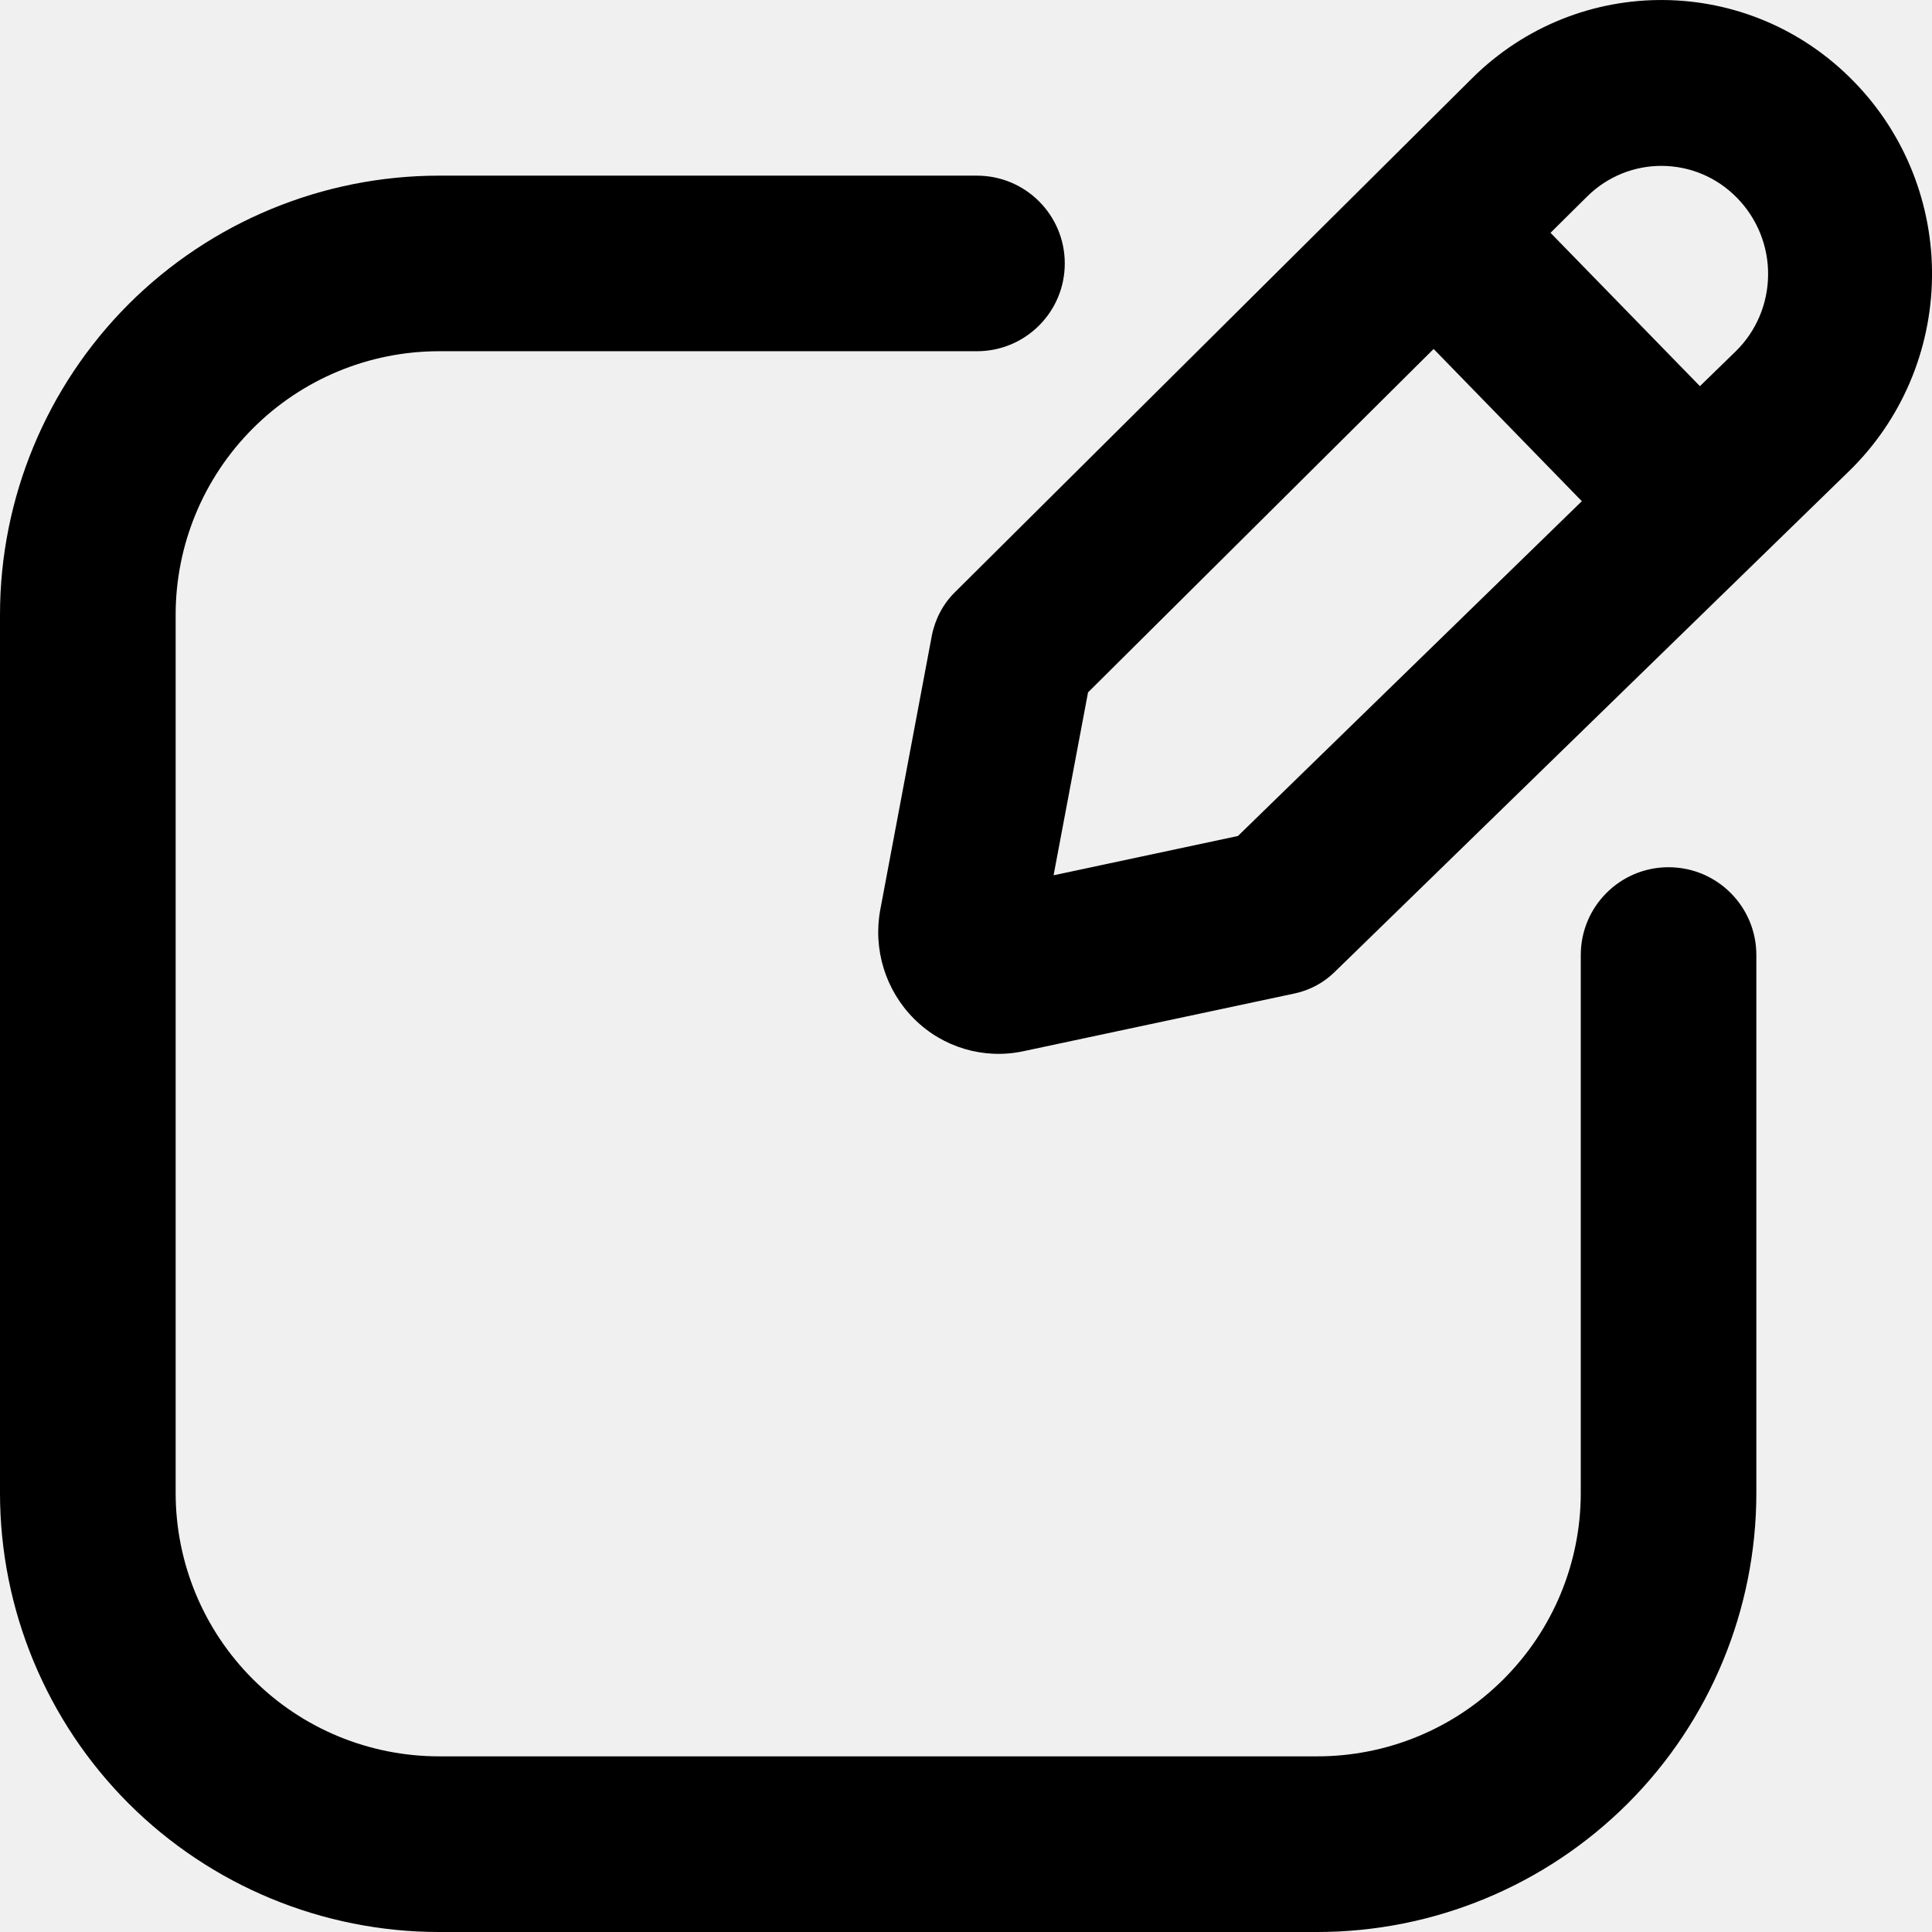
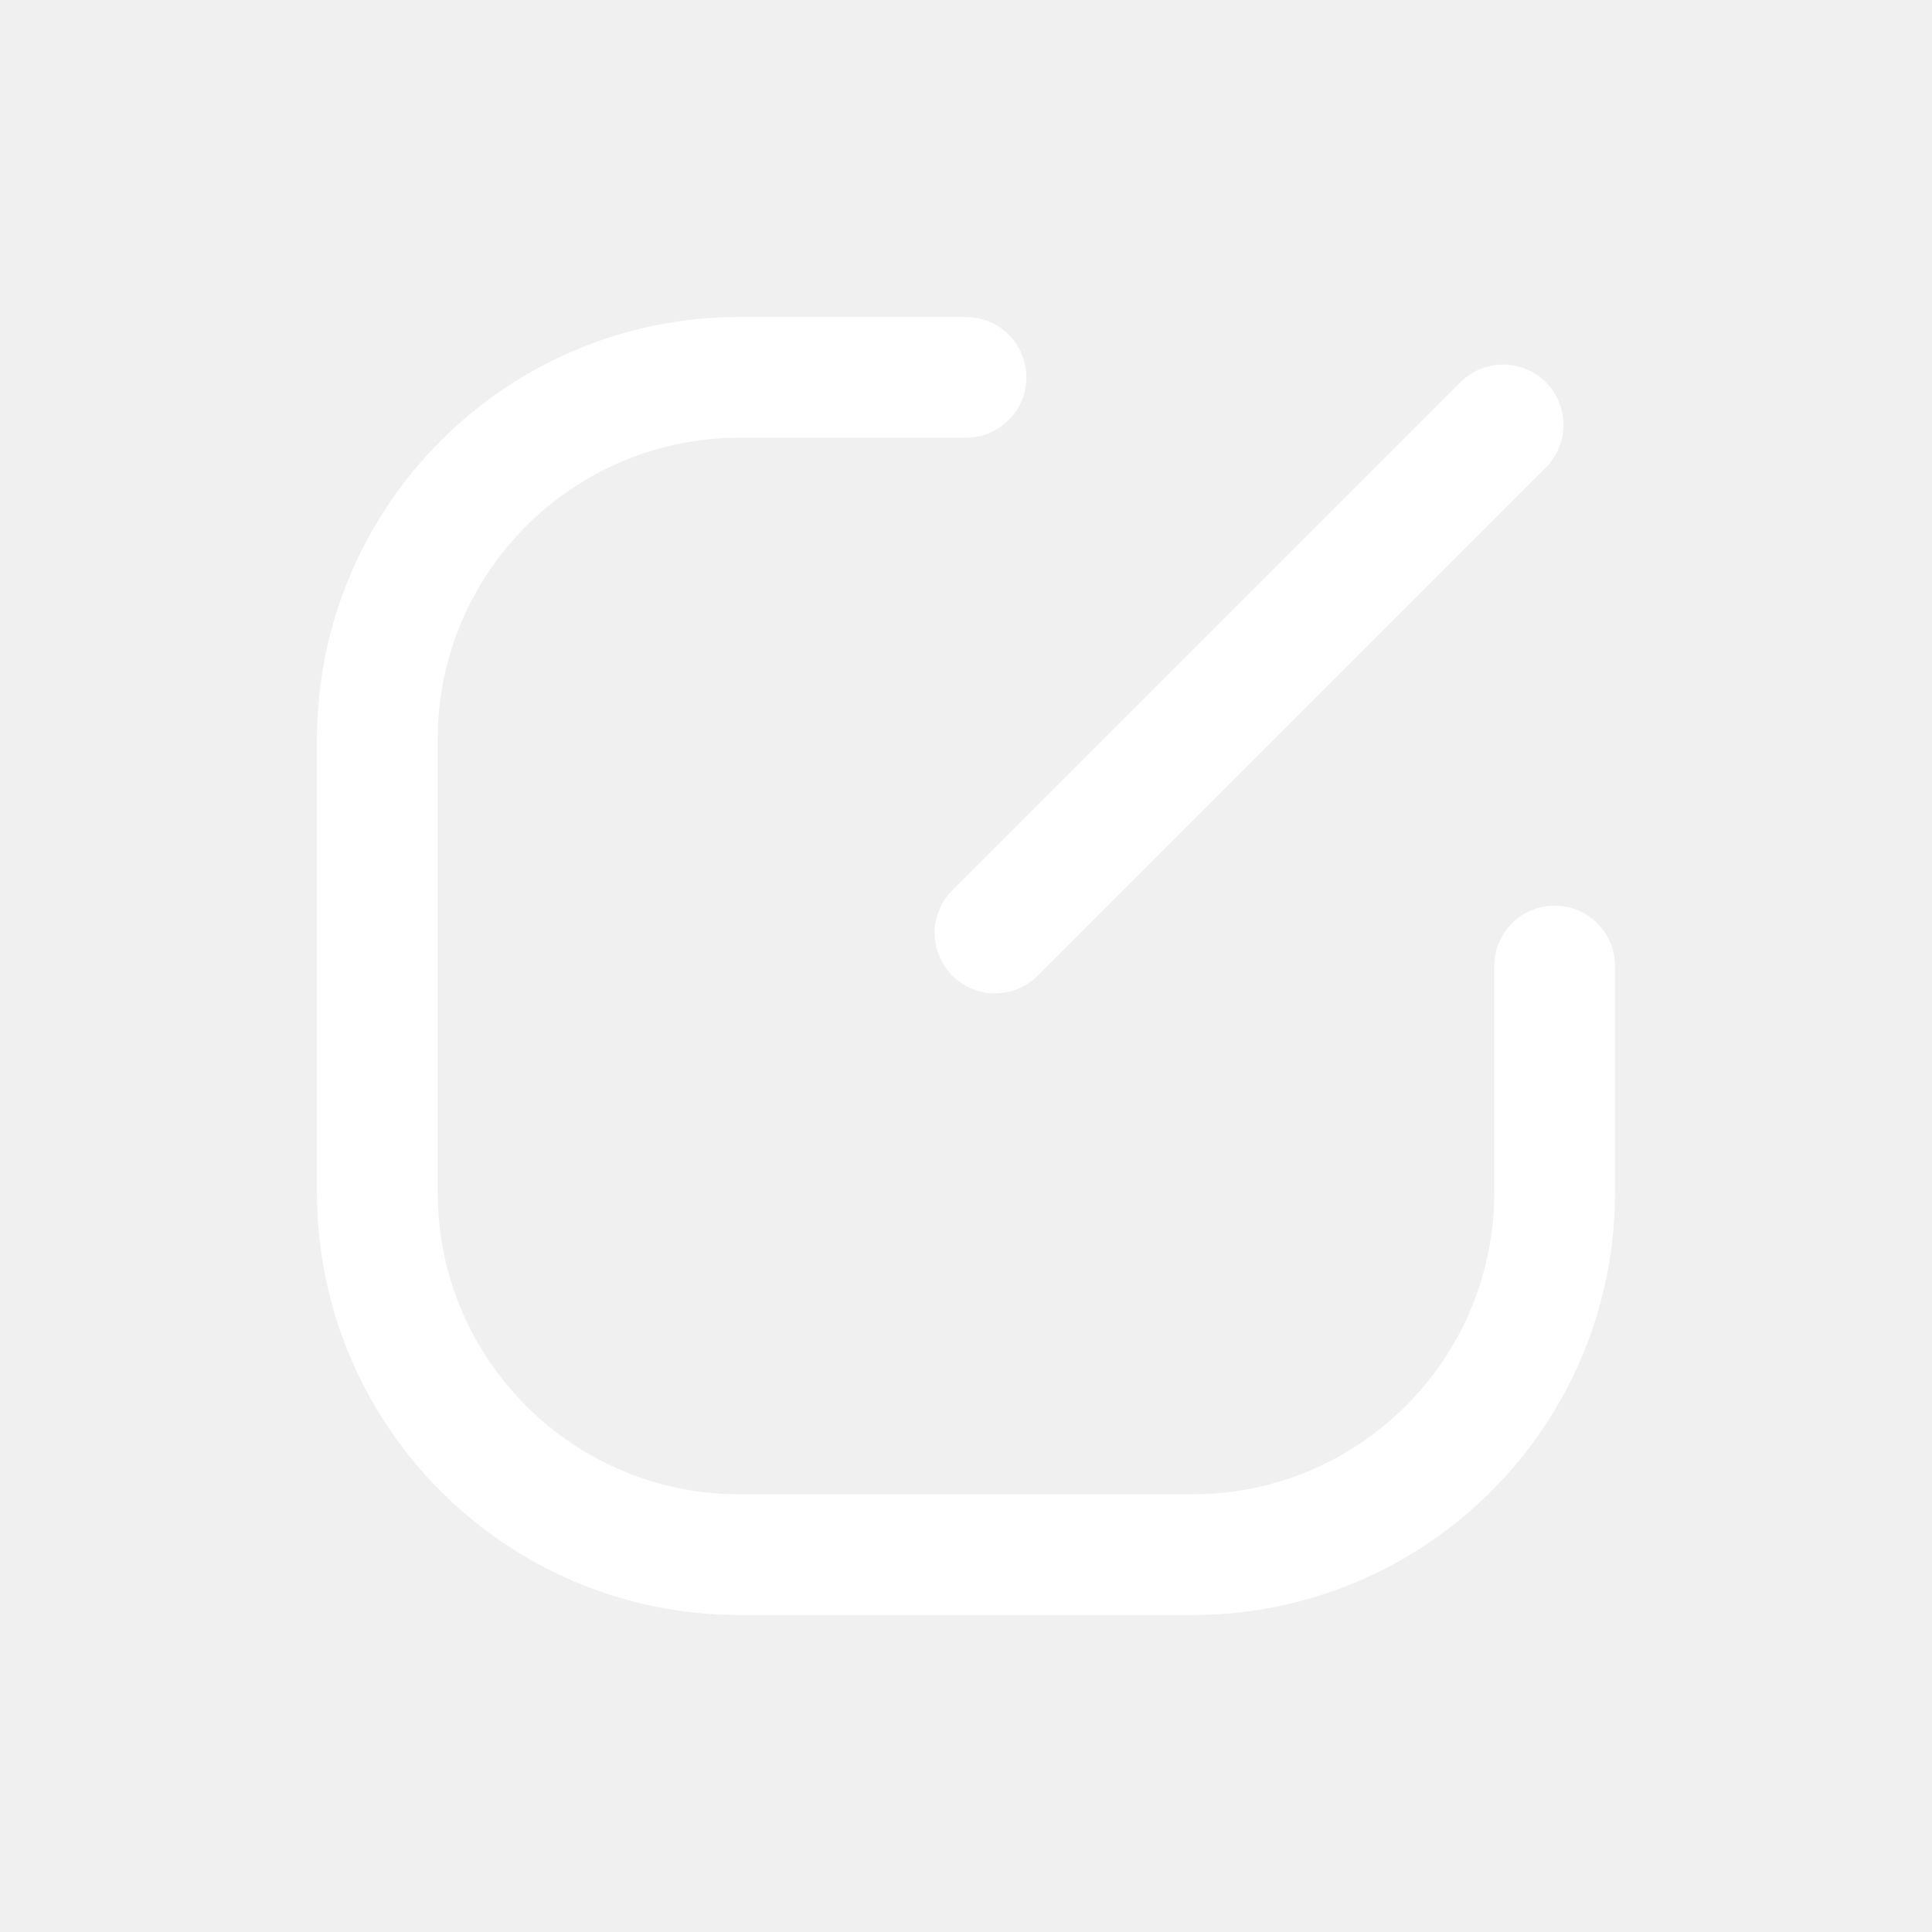
- <svg xmlns="http://www.w3.org/2000/svg" width="24" height="24" viewBox="0 0 24 24">
-   <path fill-rule="evenodd" clip-rule="evenodd" d="M10.936 11.296L11.575 7.899C11.615 7.693 11.714 7.503 11.862 7.357L18.286 0.973C19.607 -0.339 21.729 -0.322 23.028 1.012L23.034 1.018C23.664 1.664 24.012 2.54 24 3.447C23.988 4.356 23.618 5.221 22.971 5.851L16.579 12.075C16.442 12.209 16.27 12.301 16.083 12.341L12.711 13.059C12.222 13.163 11.713 13.013 11.357 12.658C11.001 12.304 10.842 11.793 10.936 11.296ZM17.809 4.335L13.516 8.601L13.088 10.873L15.378 10.385L19.65 6.226L17.809 4.335ZM21.117 4.797L21.56 4.366C21.814 4.119 21.96 3.778 21.964 3.42C21.969 3.063 21.831 2.719 21.584 2.464L21.578 2.458C21.067 1.934 20.232 1.927 19.713 2.444L19.261 2.892L21.117 4.797Z" />
-   <path fill-rule="evenodd" clip-rule="evenodd" d="M12.136 2.182C12.739 2.182 13.227 2.67 13.227 3.273C13.227 3.875 12.739 4.363 12.136 4.363H5.455C4.586 4.363 3.754 4.708 3.141 5.322C2.527 5.936 2.182 6.768 2.182 7.636V18.546C2.182 19.414 2.527 20.246 3.141 20.859C3.754 21.474 4.586 21.818 5.455 21.818H16.364C17.232 21.818 18.065 21.474 18.678 20.859C19.292 20.246 19.637 19.414 19.637 18.546V11.864C19.637 11.261 20.125 10.773 20.727 10.773C21.33 10.773 21.818 11.261 21.818 11.864V18.546C21.818 19.992 21.244 21.38 20.221 22.403C19.198 23.425 17.81 24 16.364 24H5.455C4.008 24 2.62 23.425 1.597 22.403C0.575 21.38 0 19.992 0 18.546V7.636C0 6.19 0.575 4.802 1.597 3.779C2.62 2.757 4.008 2.182 5.455 2.182H12.136Z" />
+ <svg xmlns="http://www.w3.org/2000/svg" width="32" height="32" viewBox="0 0 32 32" fill="none">
+   <path d="M16 6.25H12.25C8.936 6.25 6.25 8.936 6.25 12.25V19.75C6.25 23.064 8.936 25.75 12.25 25.75H19.75C23.064 25.75 25.75 23.064 25.75 19.75V16M16.481 15.453L24.896 7.038" fill="none" stroke="#fff" stroke-width="2" stroke-linecap="round" />
</svg>
